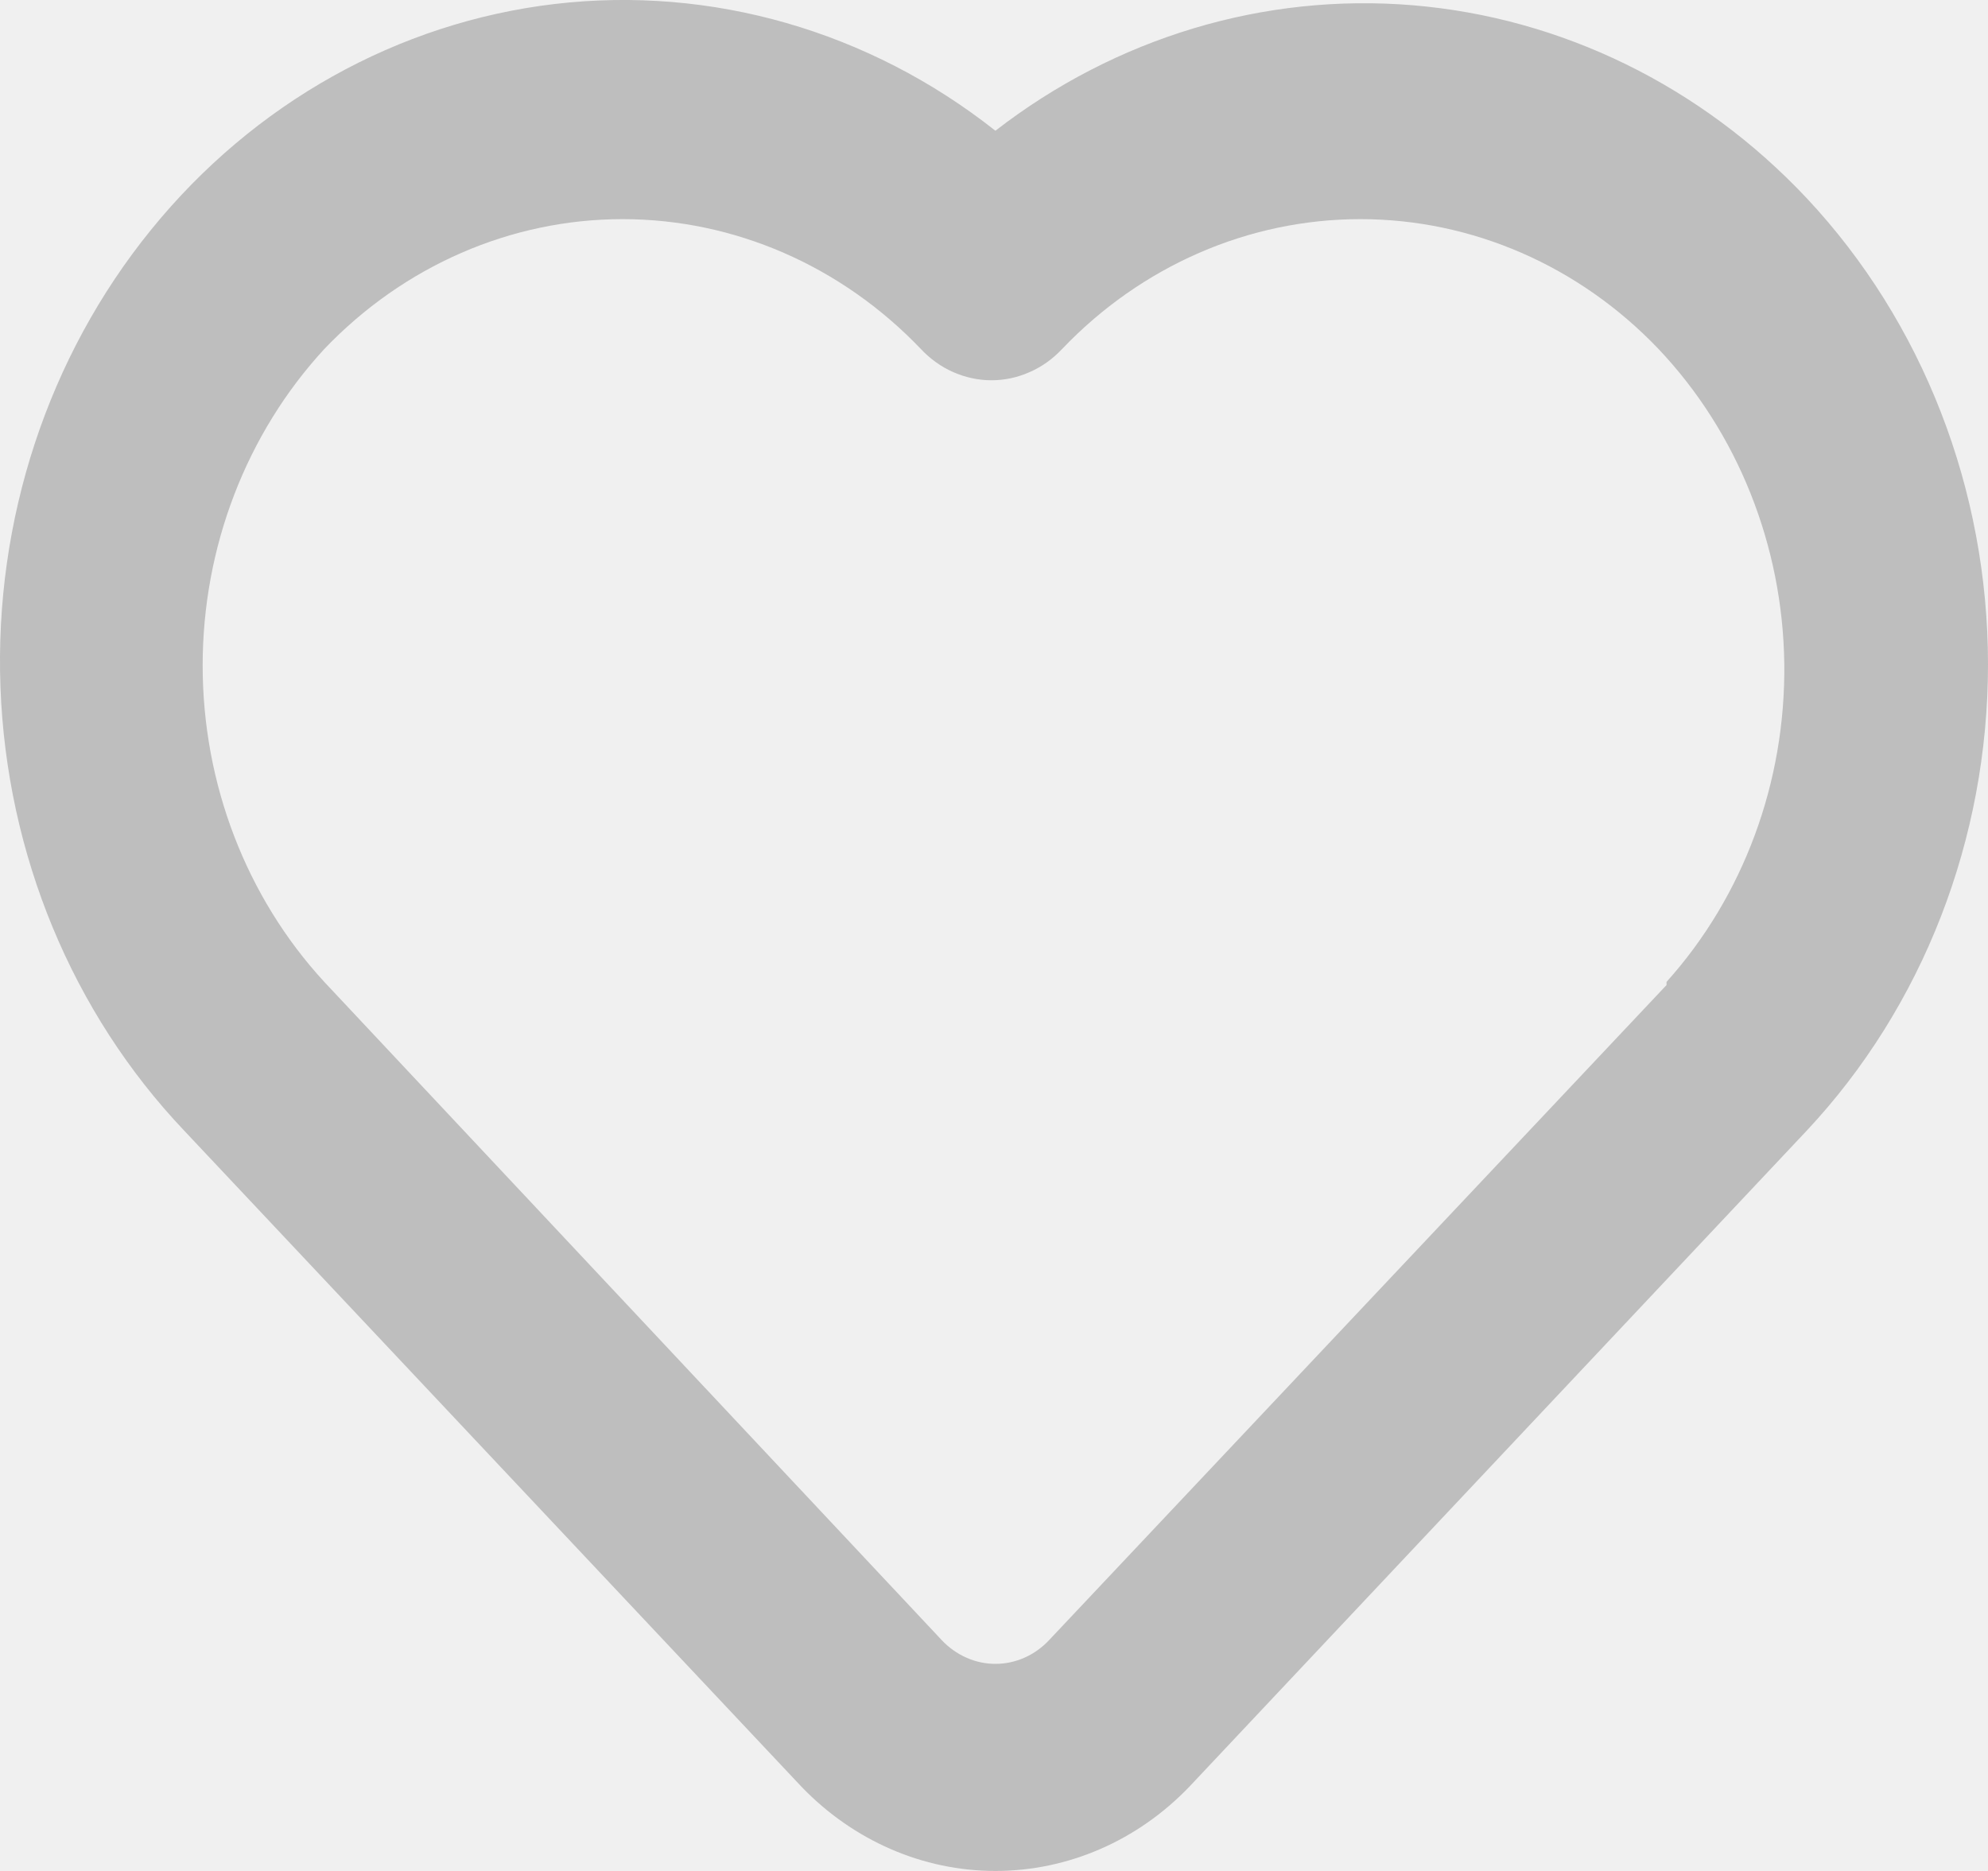
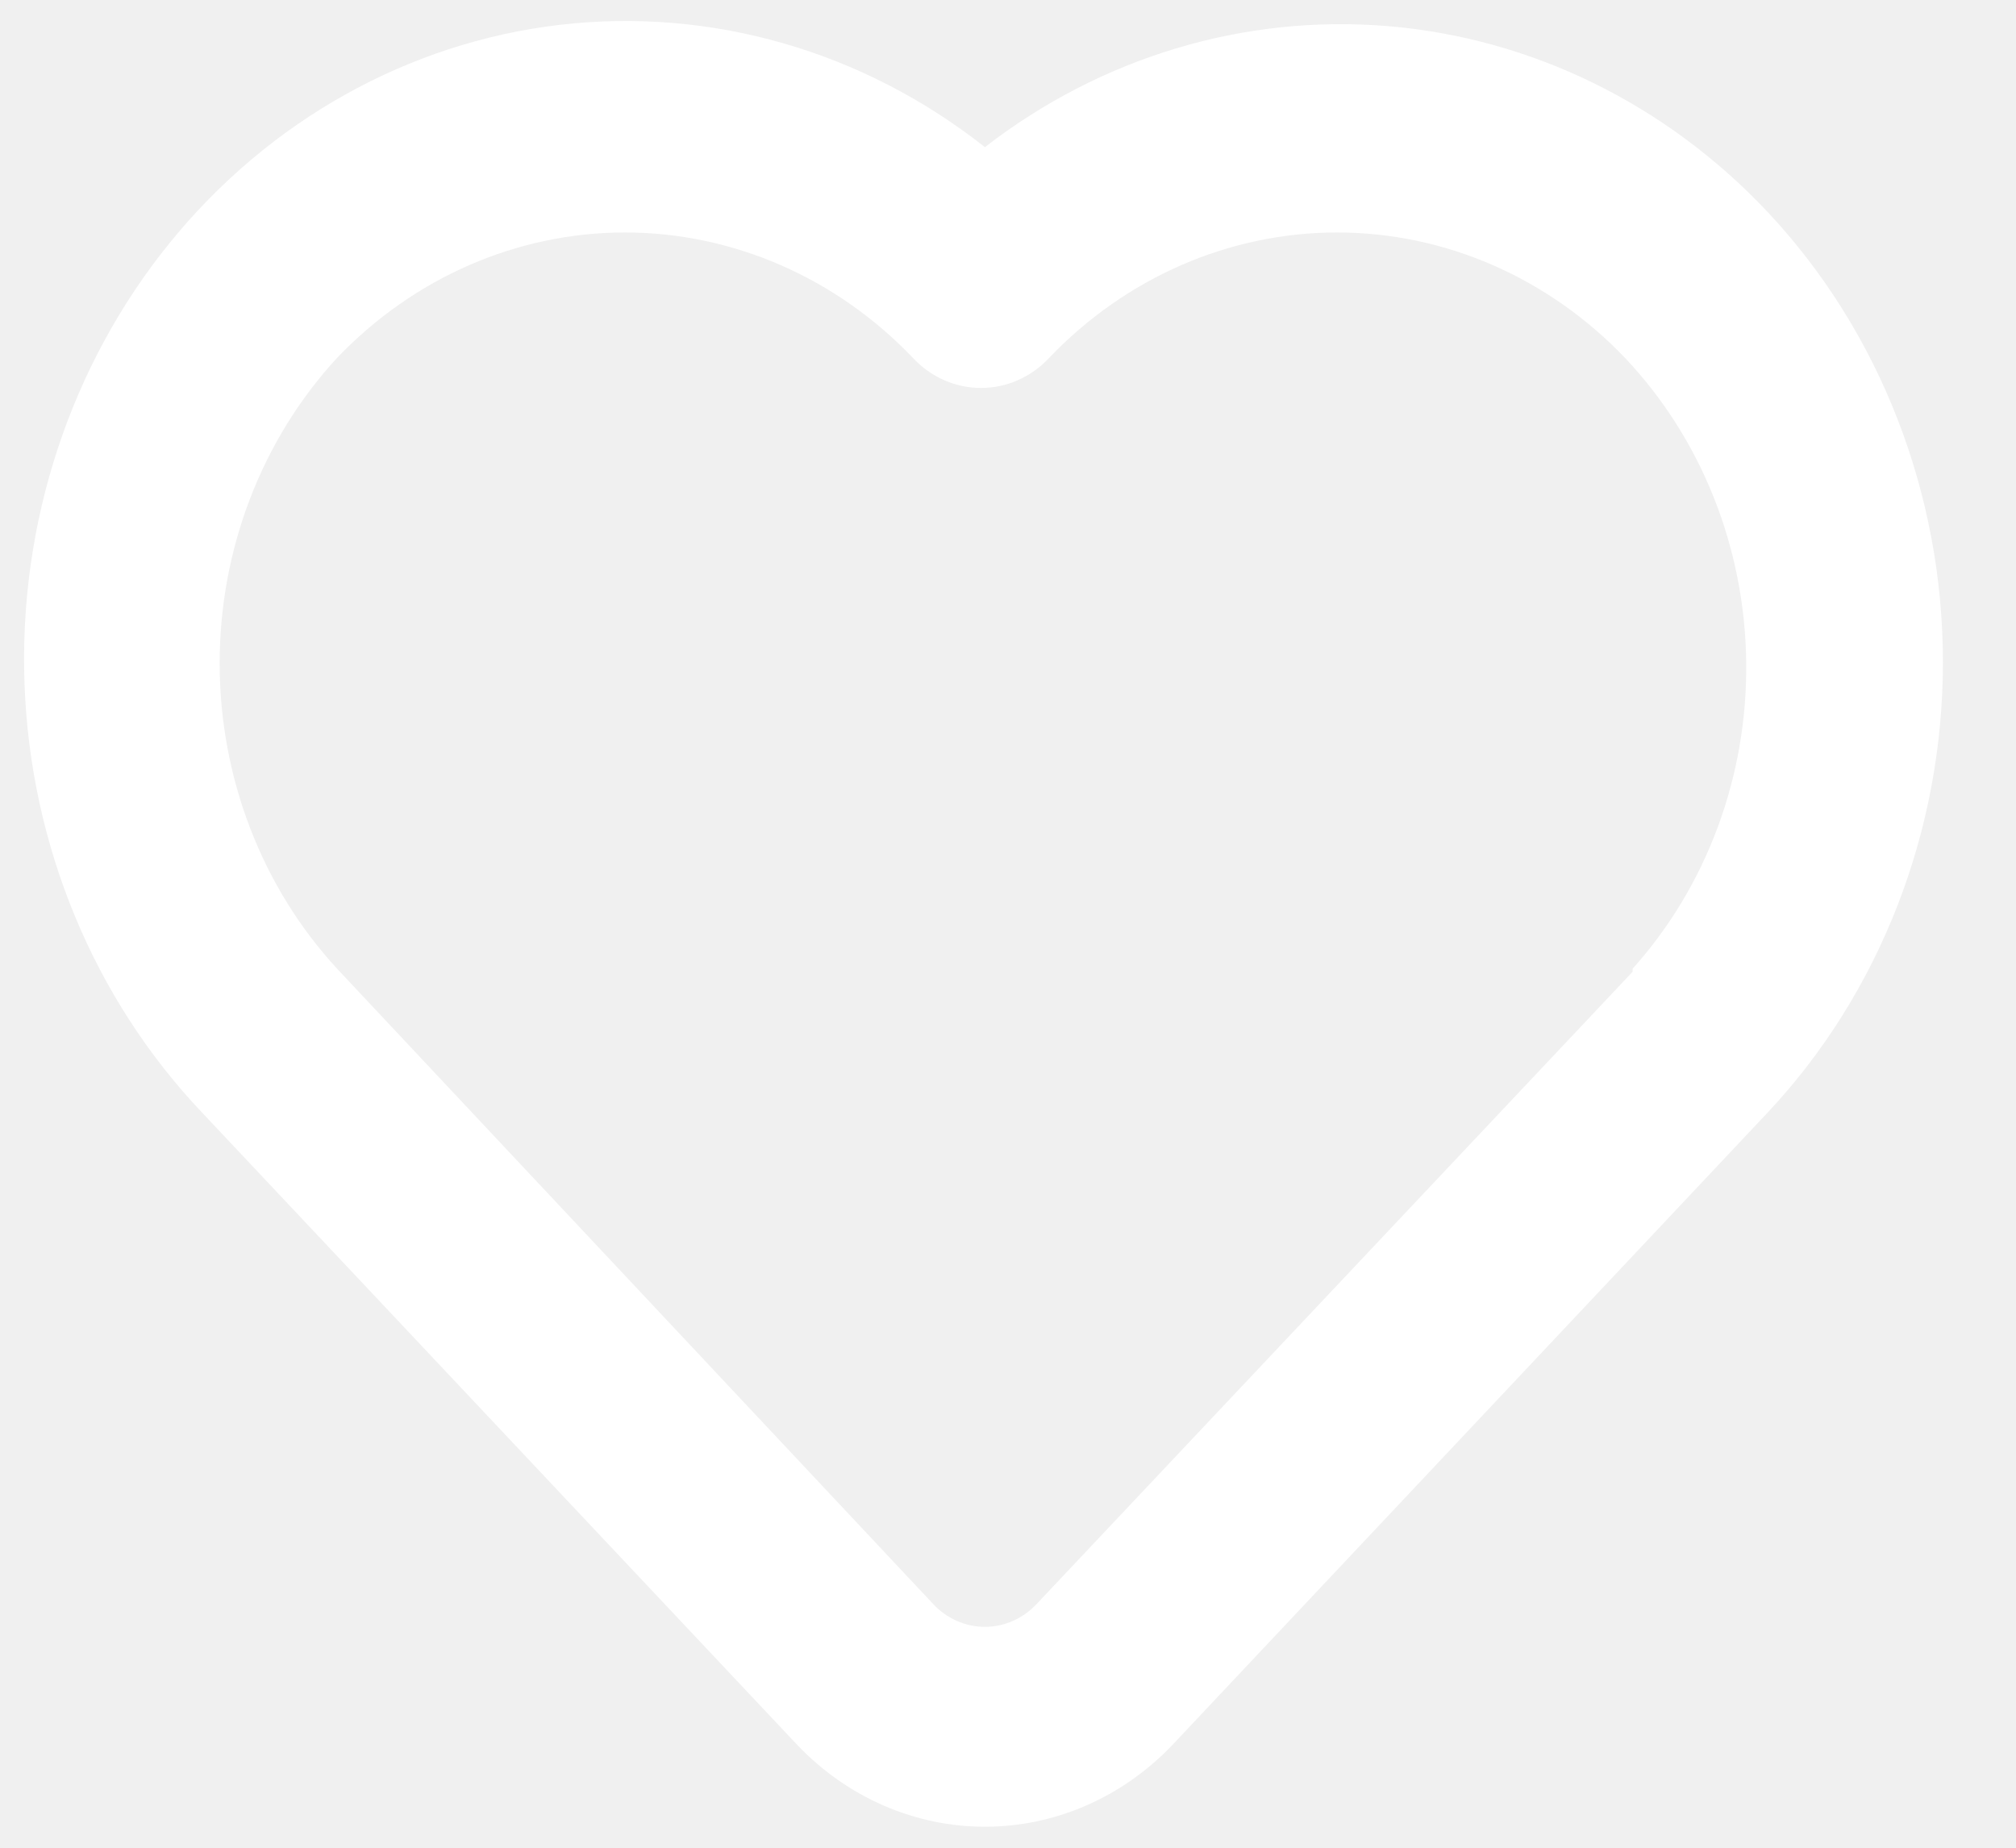
- <svg xmlns="http://www.w3.org/2000/svg" width="17" height="16" viewBox="0 0 17 16" fill="none">
-   <path d="M15.45 1.695C14.549 0.736 13.354 0.151 12.082 0.045C10.809 -0.061 9.543 0.32 8.512 1.118C7.431 0.264 6.084 -0.123 4.744 0.034C3.404 0.192 2.17 0.882 1.291 1.966C0.411 3.05 -0.049 4.448 0.004 5.877C0.057 7.306 0.618 8.661 1.575 9.669L6.854 15.28C7.297 15.741 7.892 16 8.512 16C9.133 16 9.728 15.741 10.17 15.28L15.45 9.669C16.443 8.609 17 7.176 17 5.682C17 4.188 16.443 2.755 15.45 1.695ZM14.251 8.424L8.971 14.026C8.911 14.09 8.84 14.141 8.761 14.176C8.682 14.211 8.598 14.229 8.512 14.229C8.427 14.229 8.342 14.211 8.264 14.176C8.185 14.141 8.113 14.09 8.053 14.026L2.773 8.397C2.107 7.674 1.733 6.703 1.733 5.691C1.733 4.679 2.107 3.708 2.773 2.985C3.453 2.273 4.369 1.874 5.324 1.874C6.279 1.874 7.195 2.273 7.875 2.985C7.954 3.069 8.048 3.137 8.151 3.182C8.255 3.228 8.366 3.252 8.478 3.252C8.591 3.252 8.702 3.228 8.805 3.182C8.909 3.137 9.003 3.069 9.082 2.985C9.761 2.273 10.678 1.874 11.633 1.874C12.588 1.874 13.504 2.273 14.183 2.985C14.859 3.699 15.245 4.665 15.258 5.676C15.27 6.688 14.909 7.665 14.251 8.397V8.424Z" fill="#BEBEBE" />
+ <svg xmlns="http://www.w3.org/2000/svg" width="24" height="22" viewBox="0 0 24 22" fill="none">
+   <path d="M21.047 2.528C19.836 1.239 18.231 0.453 16.521 0.311C14.811 0.169 13.11 0.68 11.725 1.752C10.271 0.605 8.462 0.085 6.661 0.296C4.86 0.508 3.202 1.435 2.02 2.892C0.839 4.349 0.221 6.226 0.292 8.147C0.362 10.068 1.117 11.888 2.402 13.243L9.497 20.782C10.091 21.402 10.891 21.75 11.725 21.75C12.558 21.75 13.358 21.402 13.952 20.782L21.047 13.243C22.381 11.819 23.13 9.893 23.13 7.885C23.13 5.878 22.381 3.952 21.047 2.528ZM19.436 11.57L12.342 19.097C12.261 19.184 12.165 19.252 12.059 19.299C11.953 19.346 11.839 19.37 11.725 19.37C11.61 19.37 11.496 19.346 11.39 19.299C11.284 19.252 11.188 19.184 11.108 19.097L4.013 11.534C3.117 10.562 2.615 9.257 2.615 7.897C2.615 6.538 3.117 5.233 4.013 4.261C4.926 3.305 6.157 2.768 7.44 2.768C8.723 2.768 9.955 3.305 10.868 4.261C10.974 4.375 11.1 4.465 11.239 4.526C11.379 4.588 11.528 4.619 11.679 4.619C11.83 4.619 11.979 4.588 12.118 4.526C12.258 4.465 12.384 4.375 12.49 4.261C13.403 3.305 14.634 2.768 15.918 2.768C17.201 2.768 18.432 3.305 19.345 4.261C20.253 5.22 20.771 6.518 20.788 7.878C20.806 9.237 20.32 10.549 19.436 11.534V11.57Z" fill="white" />
</svg>
